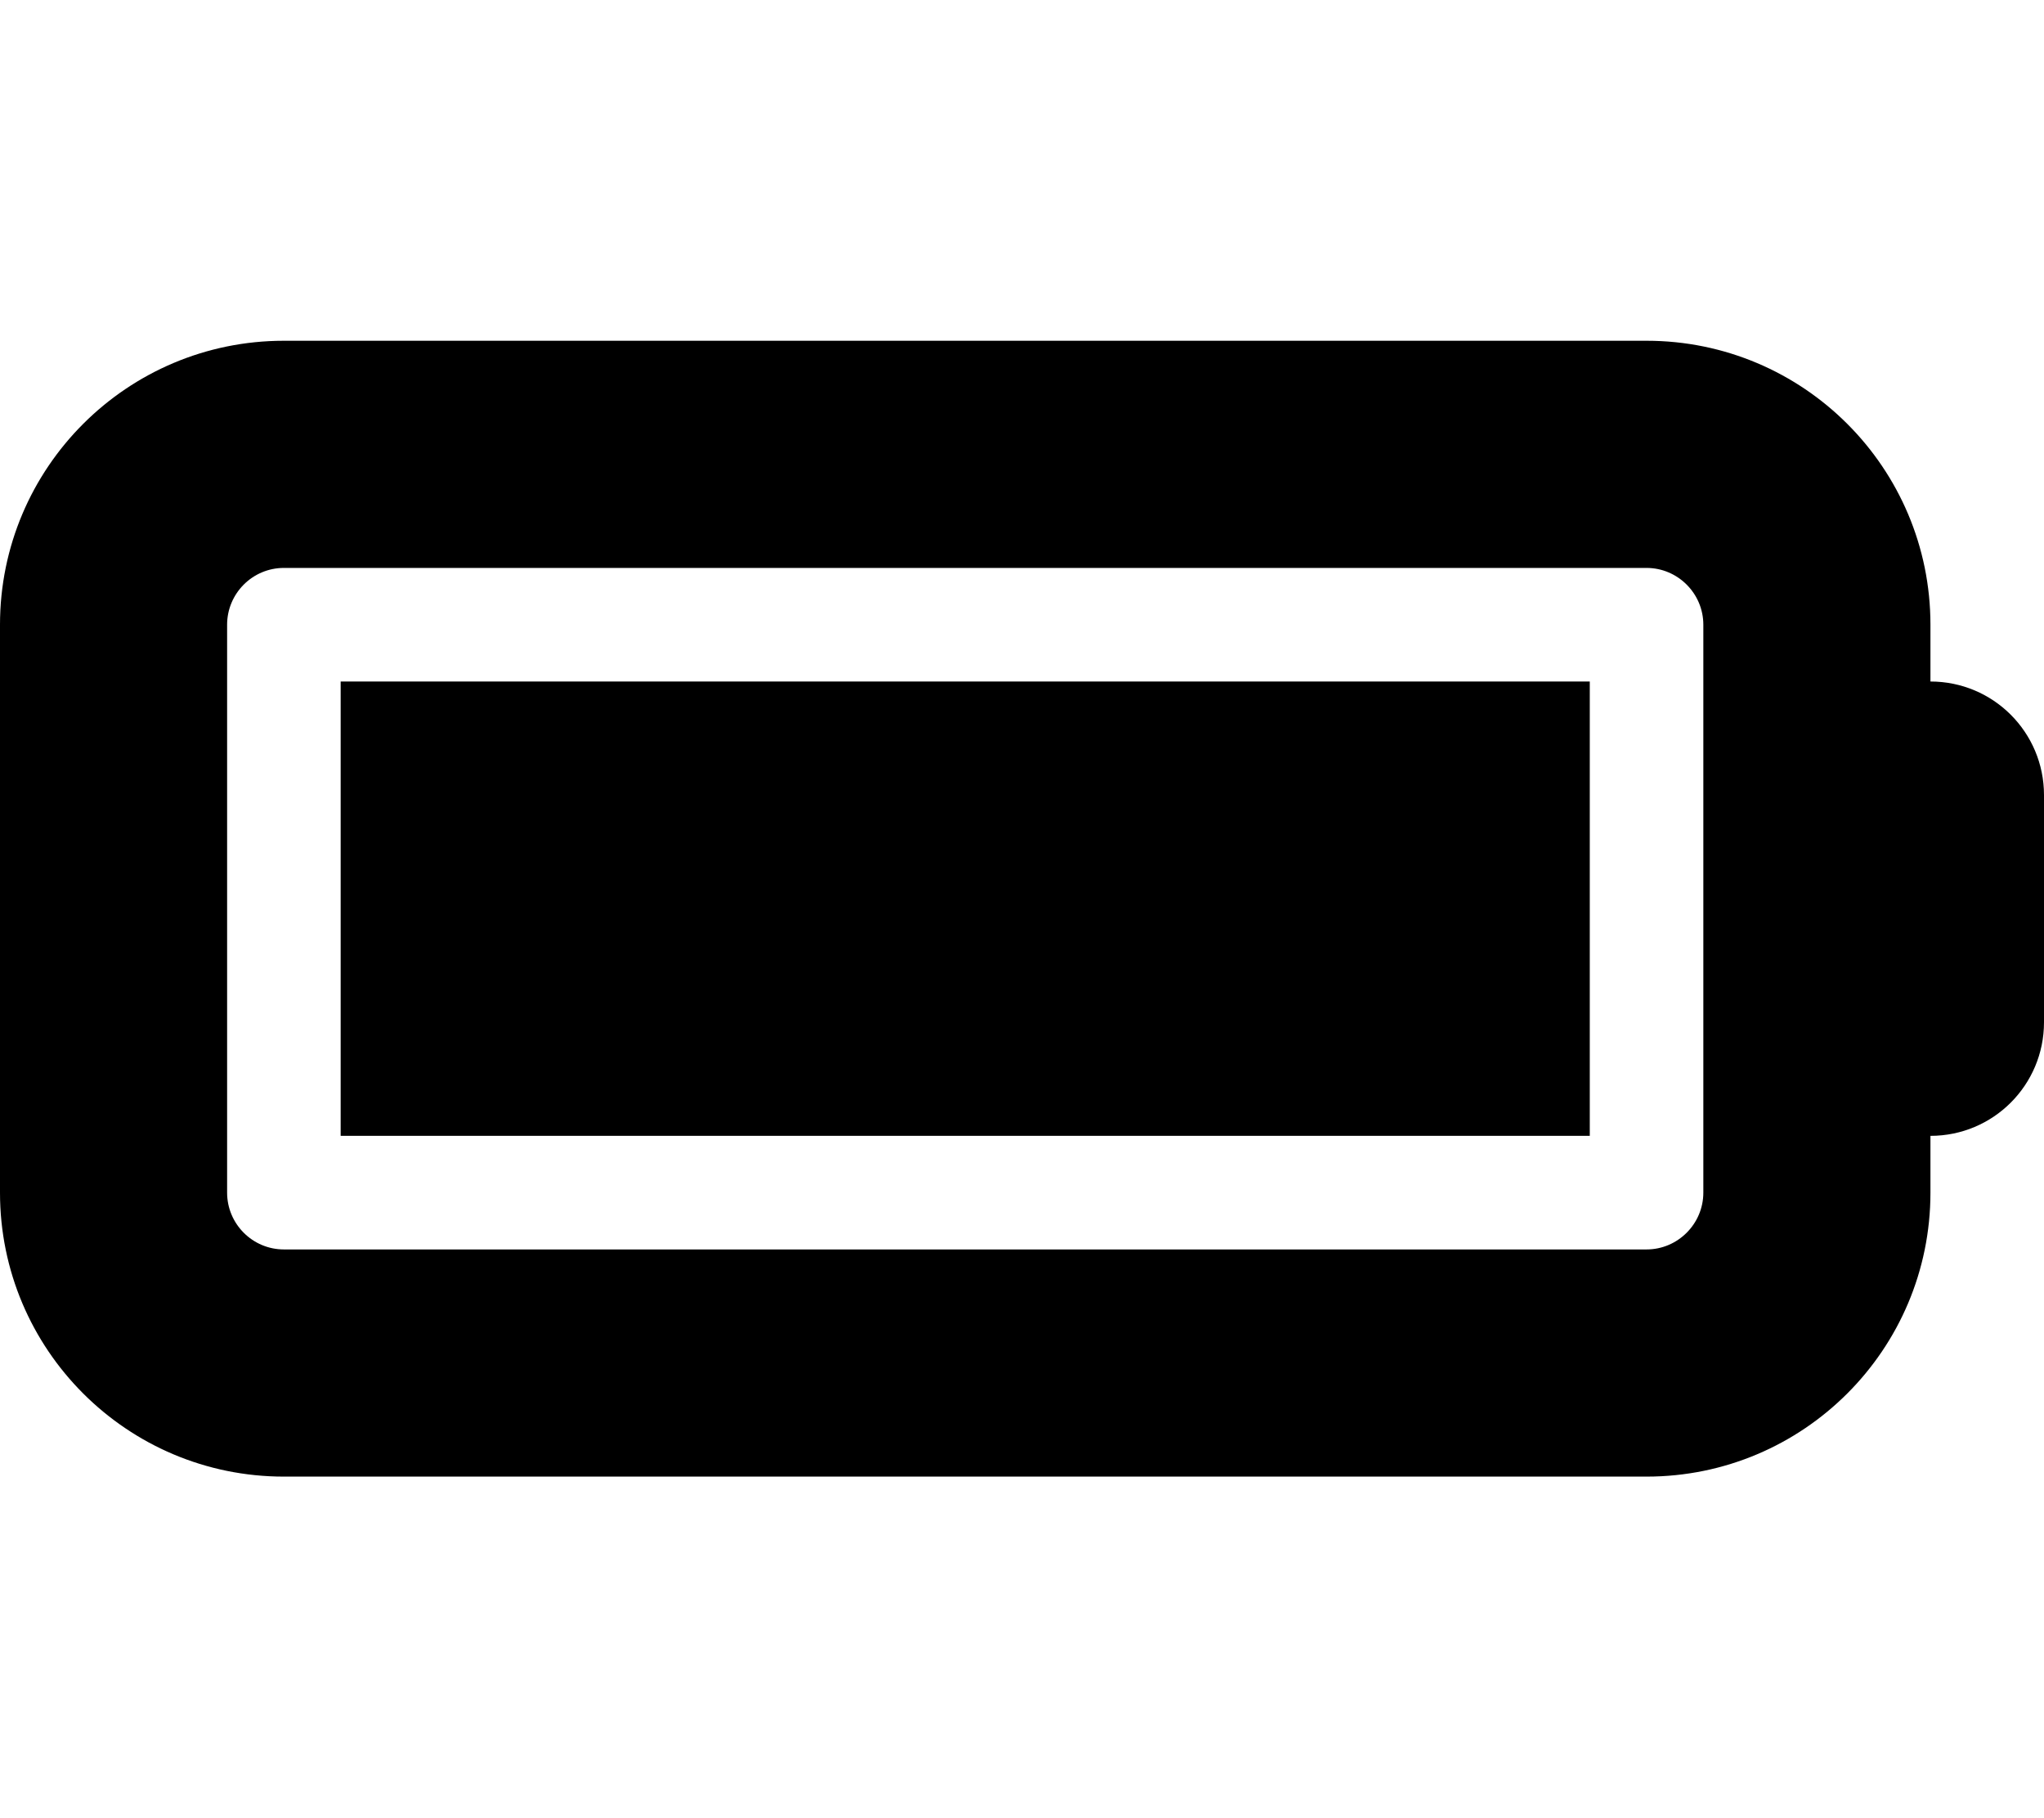
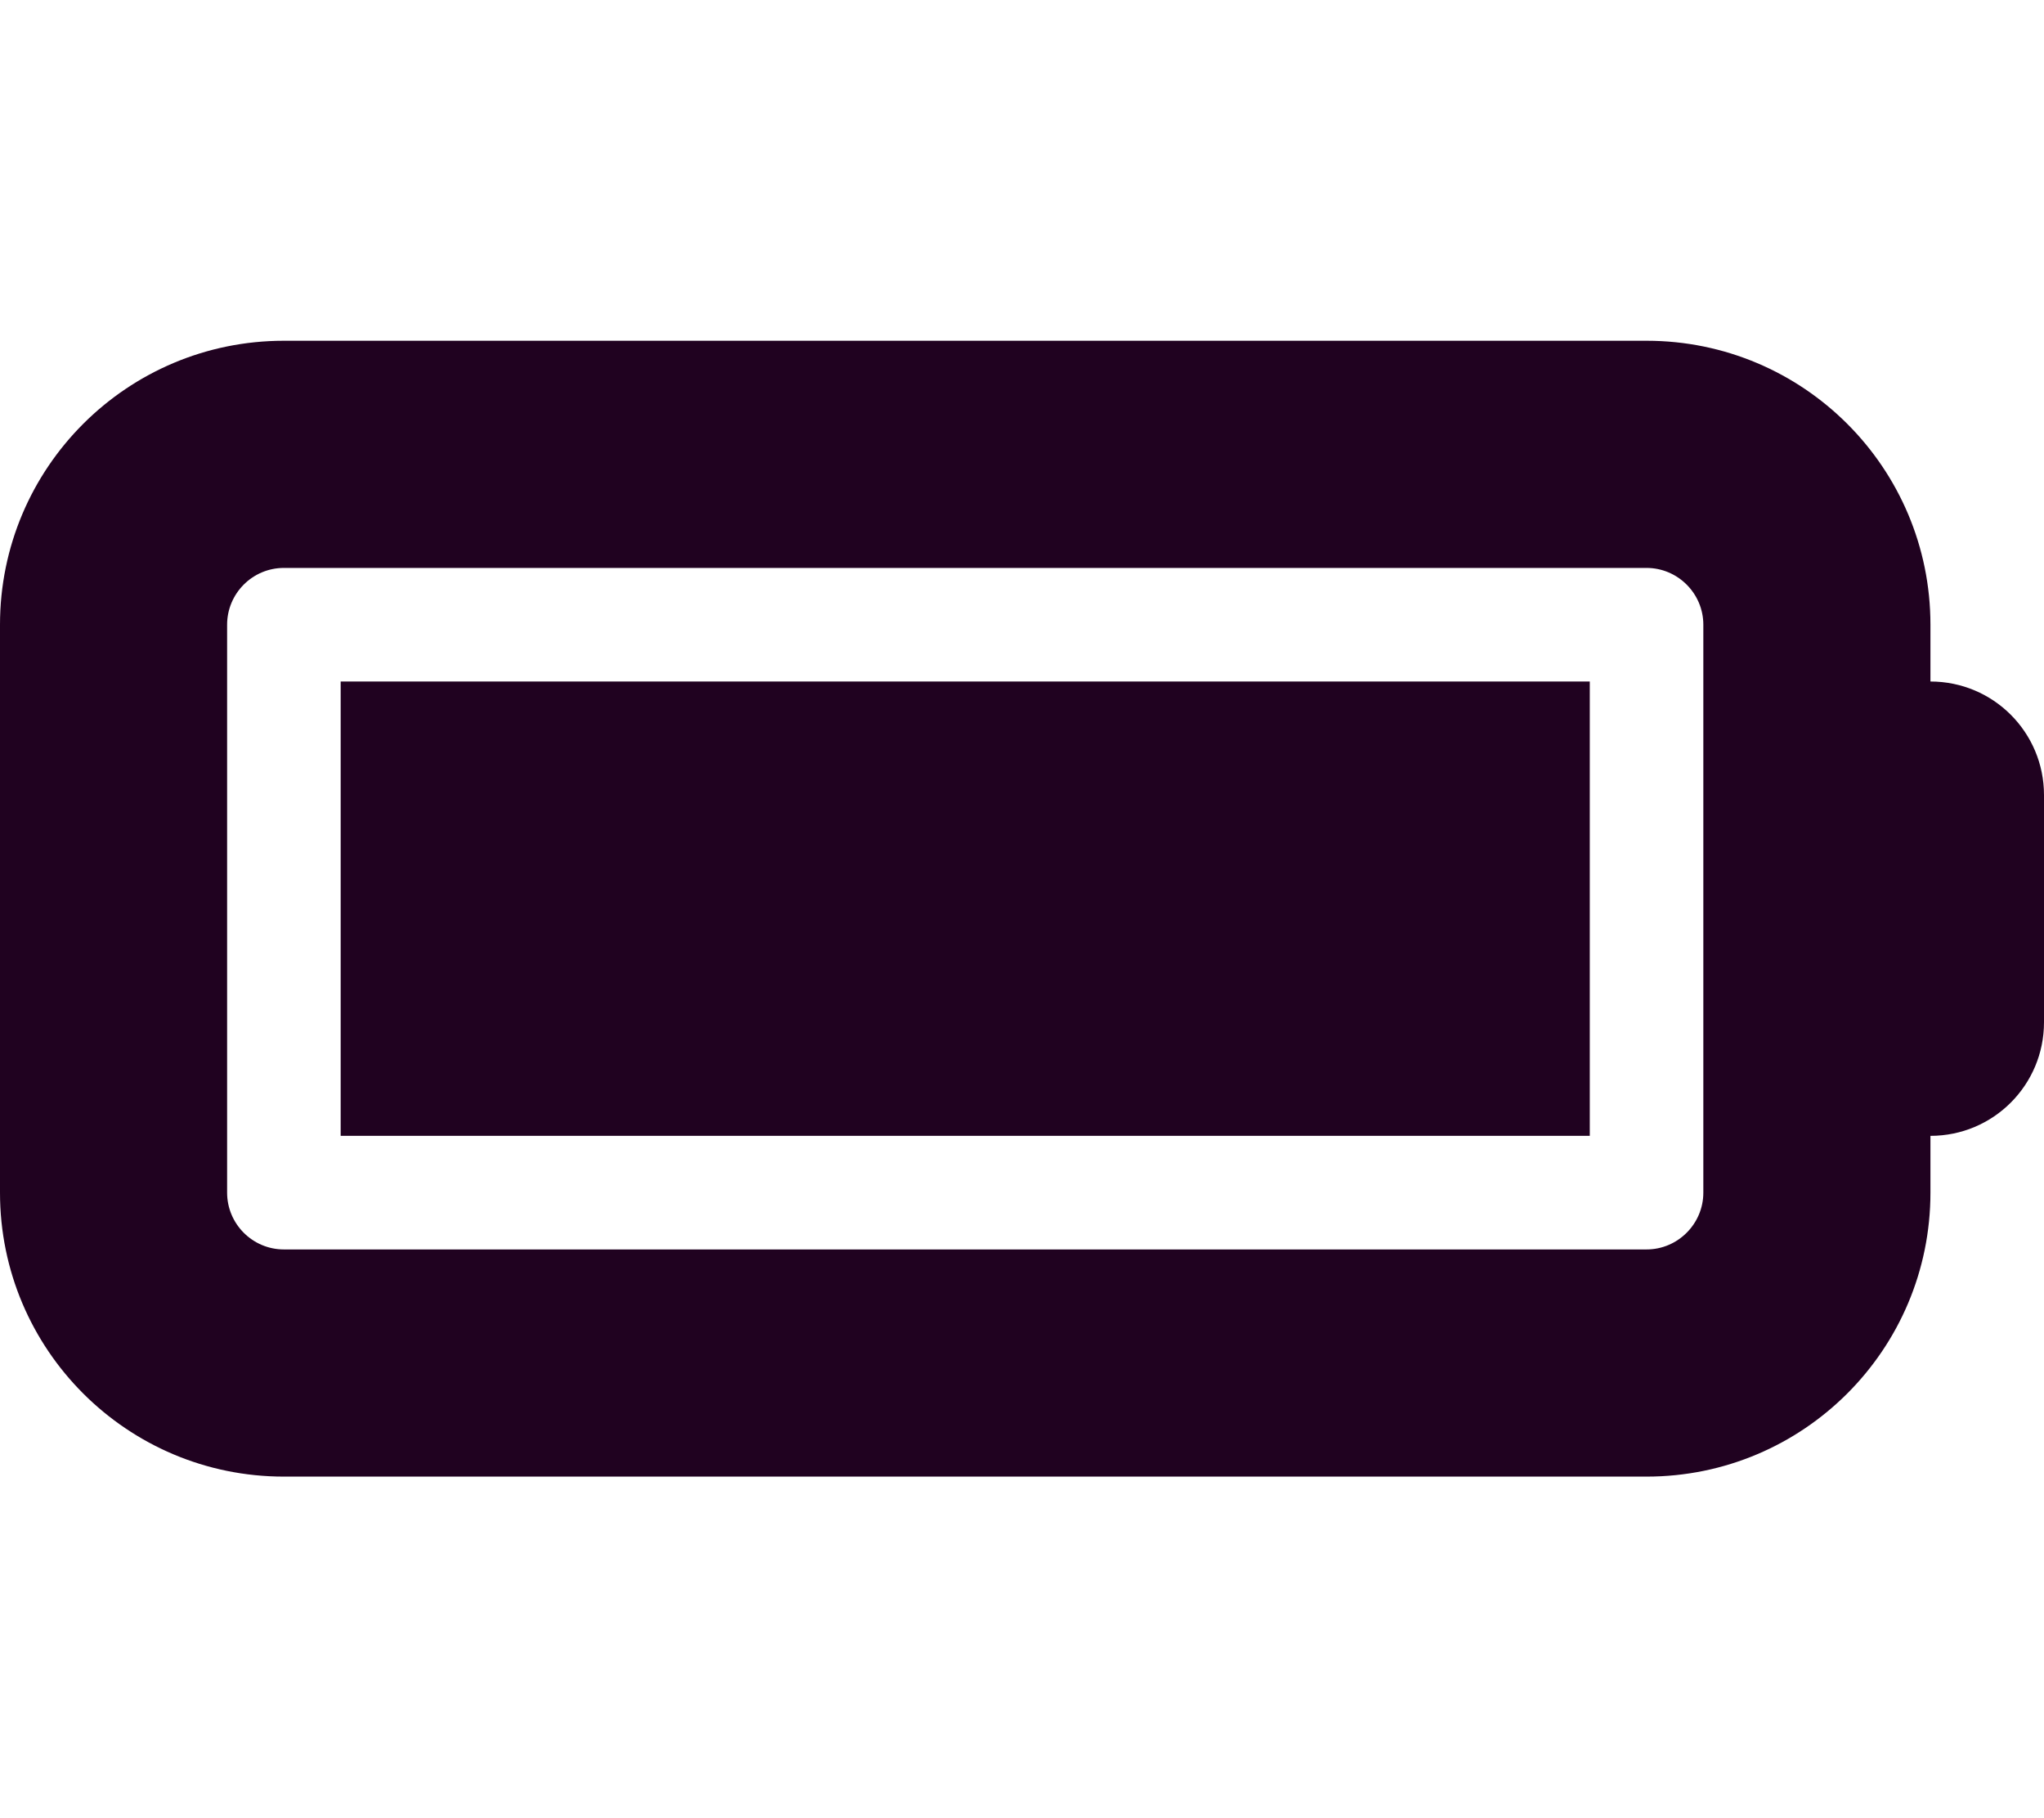
<svg xmlns="http://www.w3.org/2000/svg" viewBox="0 0 576 512">
-   <path d="M448 320H96V192H448V320zM0 176C0 131.8 35.82 96 80 96H464C508.2 96 544 131.8 544 176V192C561.7 192 576 206.3 576 224V288C576 305.7 561.7 320 544 320V336C544 380.2 508.2 416 464 416H80C35.82 416 0 380.2 0 336V176zM80 160C71.16 160 64 167.2 64 176V336C64 344.8 71.16 352 80 352H464C472.8 352 480 344.8 480 336V176C480 167.2 472.8 160 464 160H80z" />
+   <path fill="#200220" d="M448 320H96V192H448V320zM0 176C0 131.8 35.82 96 80 96H464C508.2 96 544 131.8 544 176V192C561.7 192 576 206.3 576 224V288C576 305.7 561.7 320 544 320V336C544 380.2 508.2 416 464 416H80C35.82 416 0 380.2 0 336V176zM80 160C71.16 160 64 167.2 64 176V336C64 344.8 71.16 352 80 352H464C472.8 352 480 344.8 480 336V176C480 167.2 472.8 160 464 160H80z" />
</svg>
